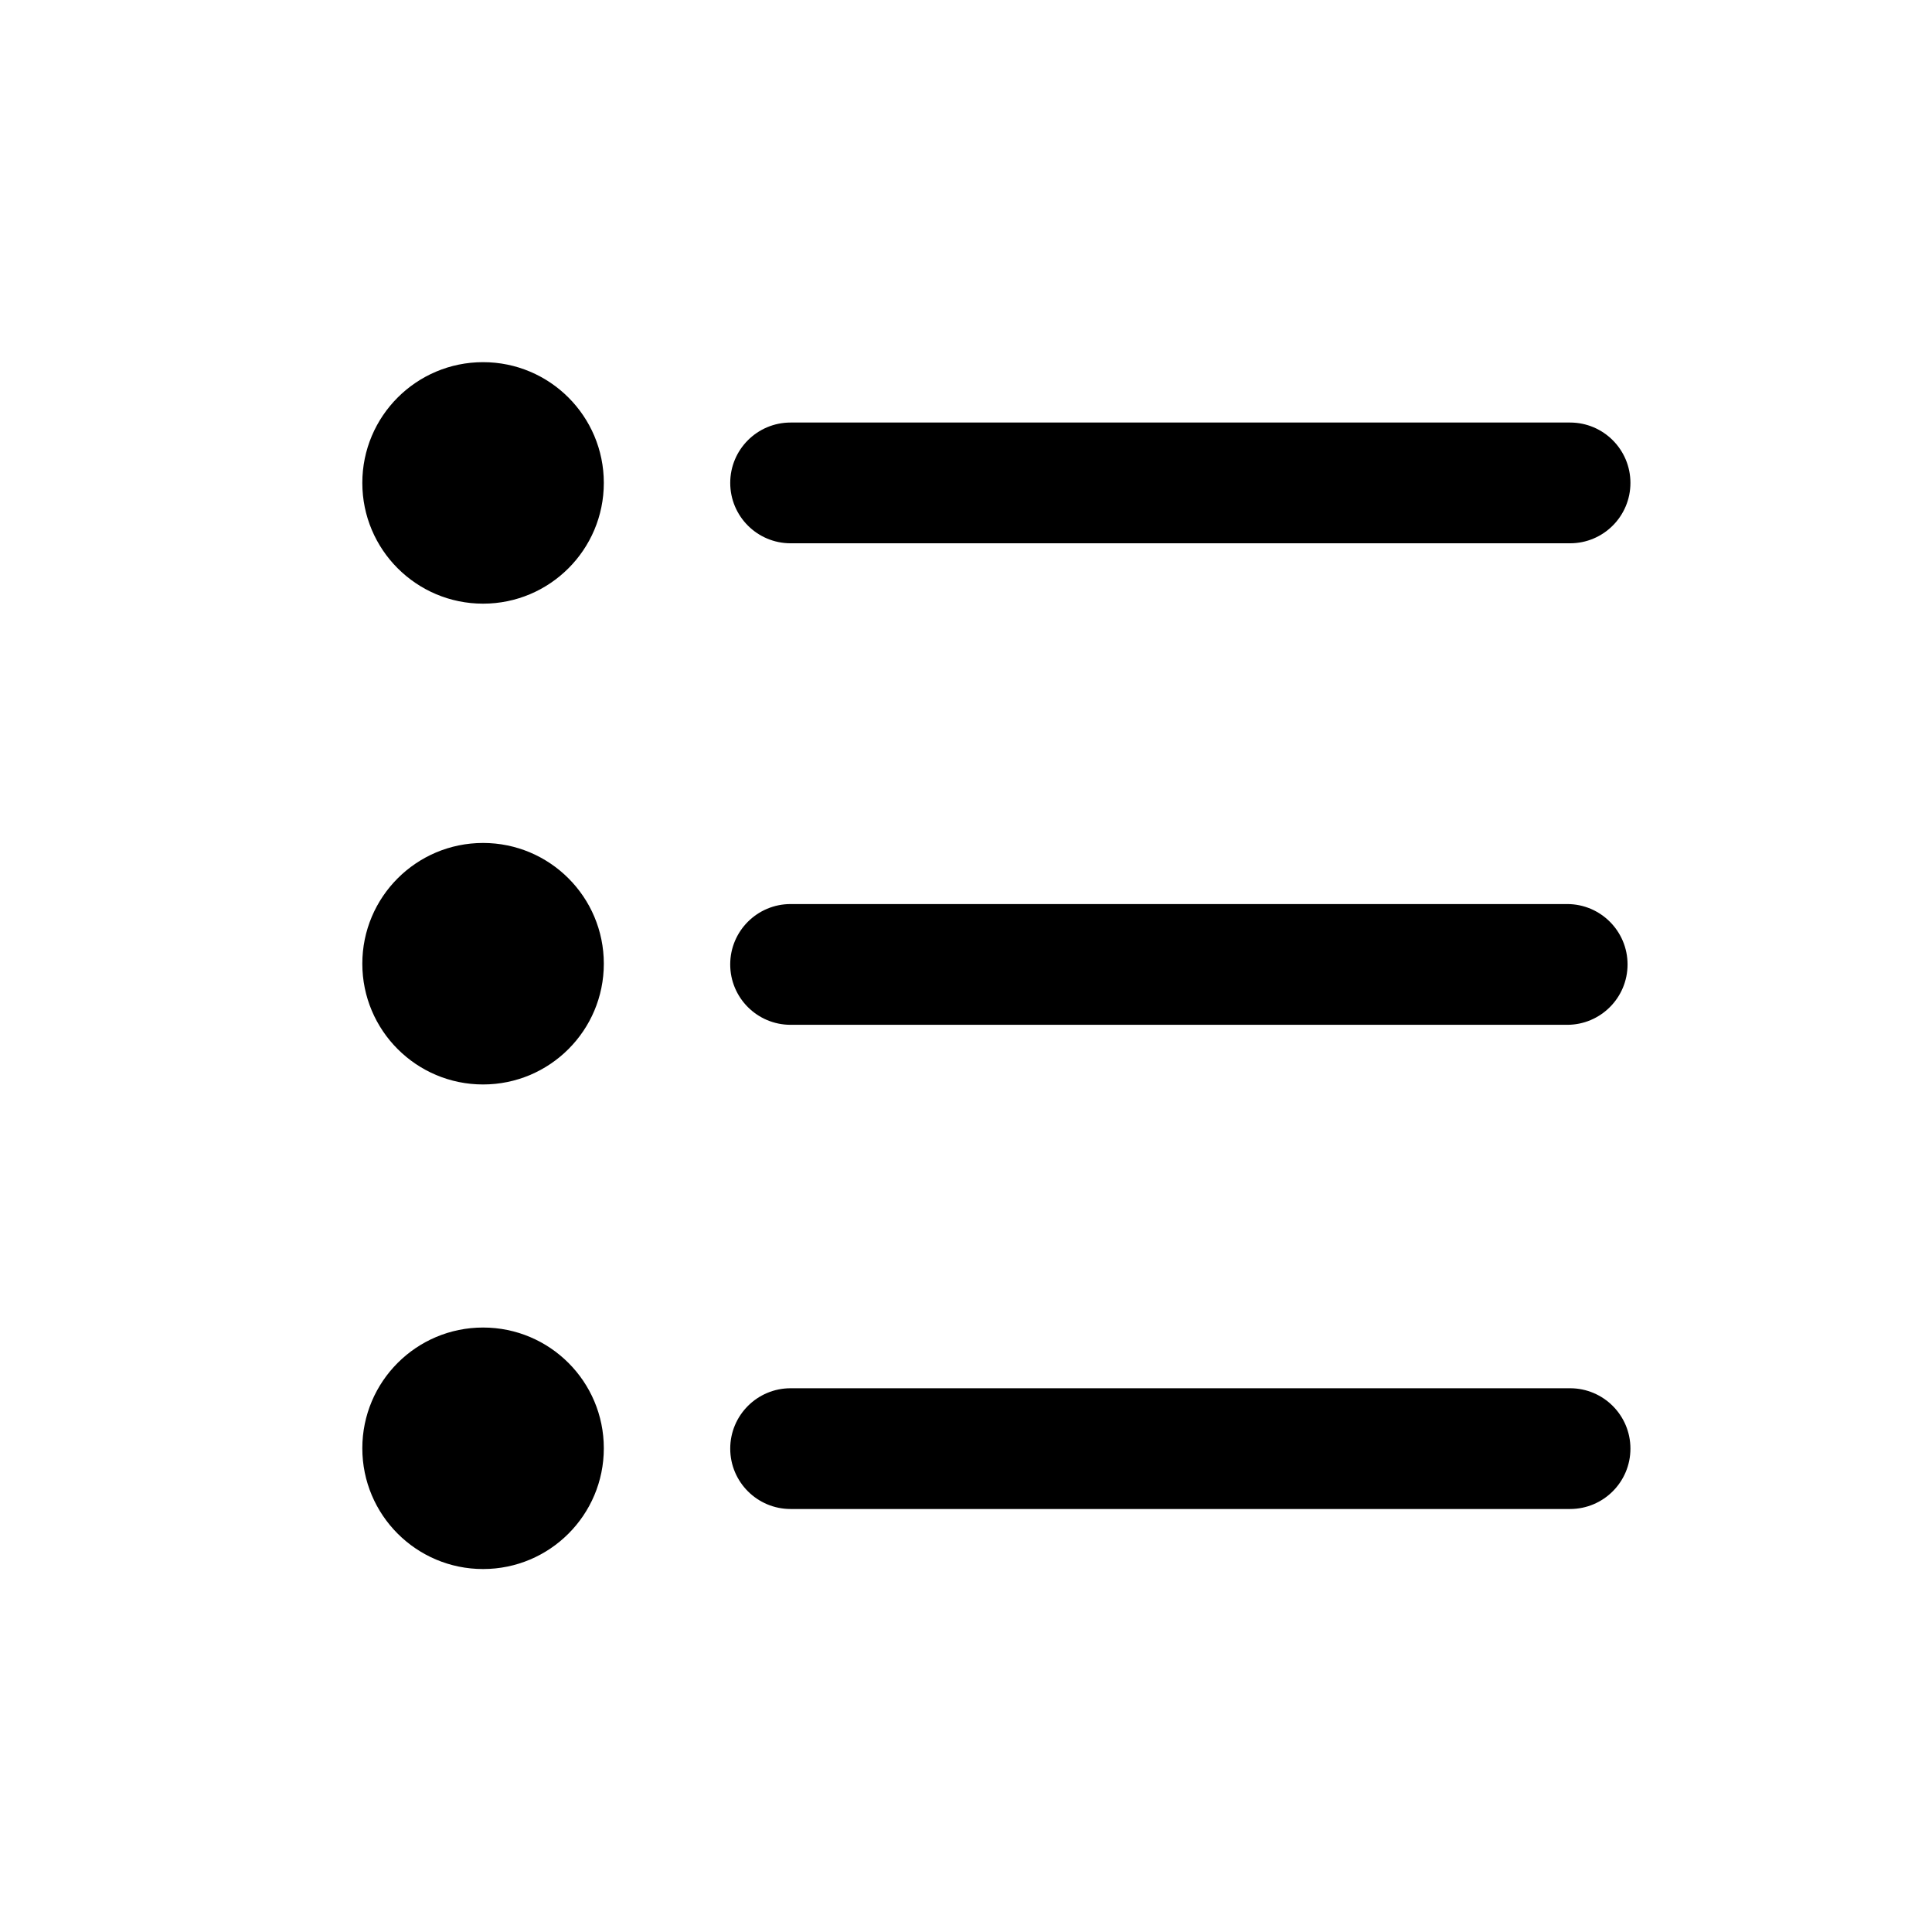
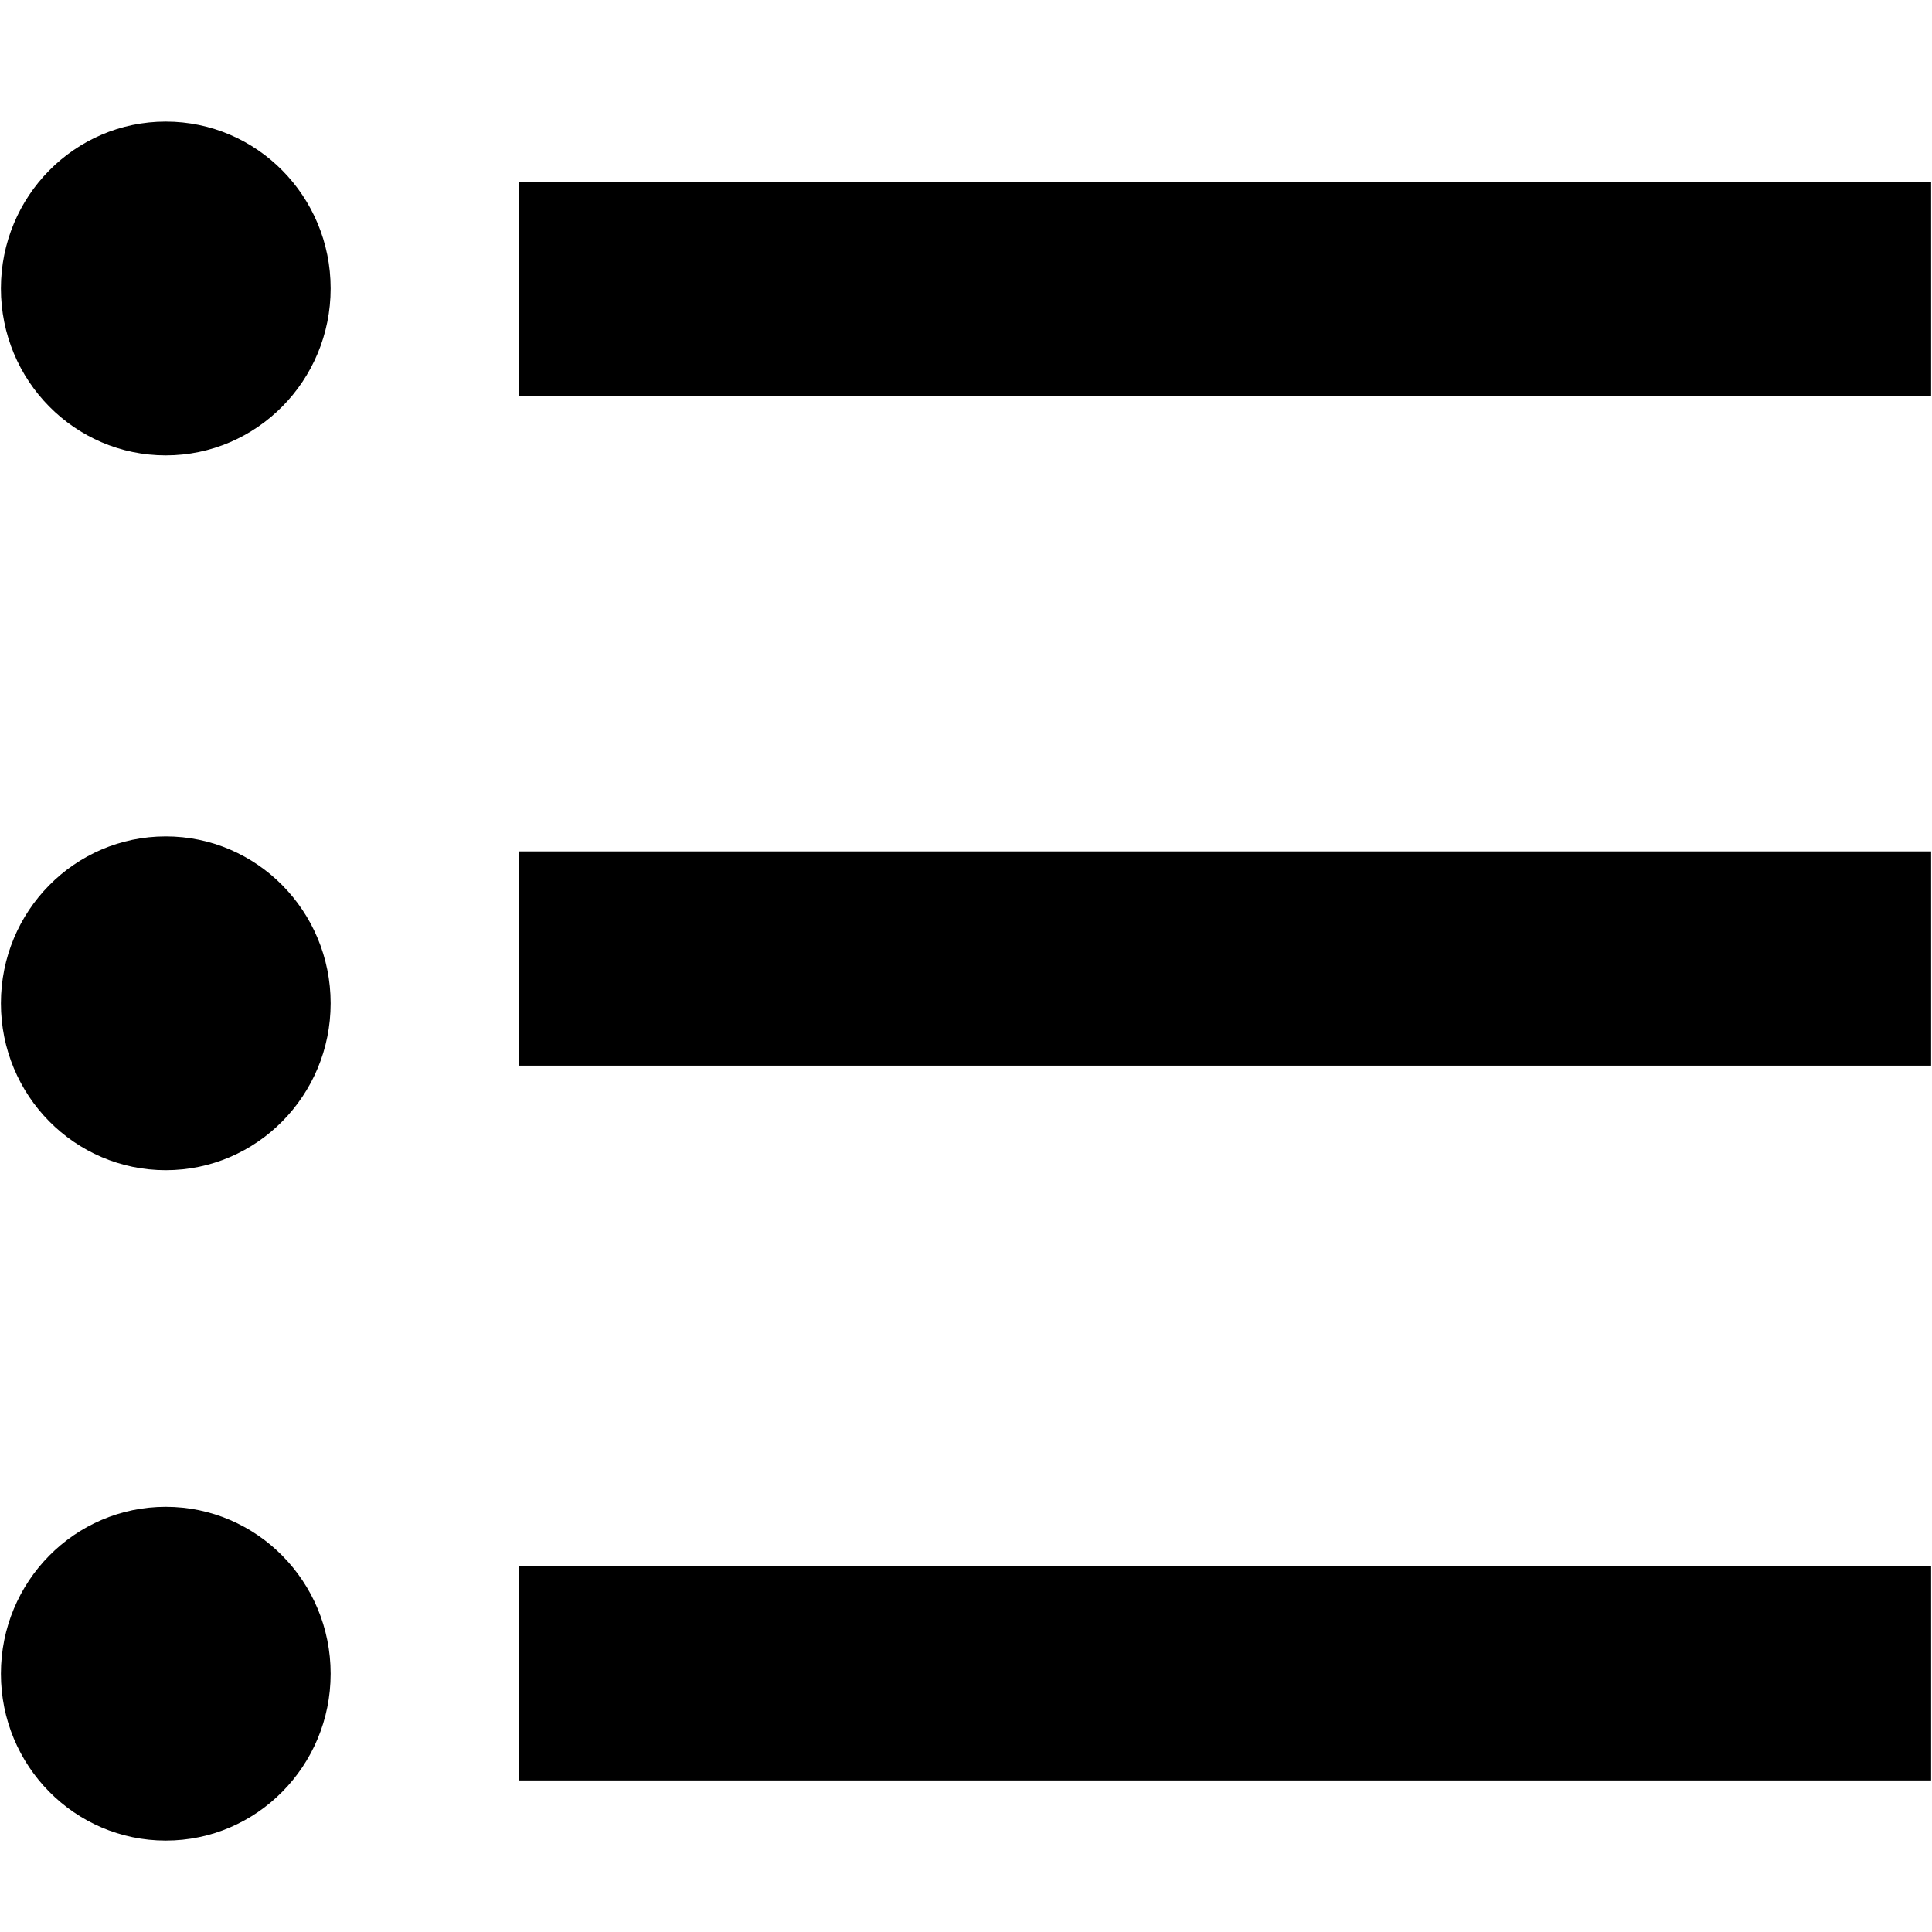
- <svg xmlns="http://www.w3.org/2000/svg" t="1704637989992" class="icon" viewBox="0 0 1024 1024" version="1.1" p-id="4194" width="200" height="200">
-   <path d="M419.037 287.953h413.124c17.673 0 32-14.327 32-32s-14.327-32-32-32H419.037c-17.673 0-32 14.327-32 32s14.327 32 32 32zM419.028 543.17h411.608c17.673 0 32-14.327 32-32s-14.327-32-32-32H419.028c-17.673 0-32 14.327-32 32s14.327 32 32 32zM832.161 735.802H419.037c-17.673 0-32 14.327-32 32s14.327 32 32 32h413.124c17.673 0 32-14.327 32-32s-14.327-32-32-32z" fill="currentColor" p-id="4195" />
-   <path d="M256.037 255.953m-64 0a64 64 0 1 0 128 0 64 64 0 1 0-128 0Z" fill="currentColor" p-id="4196" />
-   <path d="M256.037 510.787m-64 0a64 64 0 1 0 128 0 64 64 0 1 0-128 0Z" fill="currentColor" p-id="4197" />
-   <path d="M256.037 767.621m-64 0a64 64 0 1 0 128 0 64 64 0 1 0-128 0Z" fill="currentColor" p-id="4198" />
+ <svg xmlns="http://www.w3.org/2000/svg" t="1705822101717" class="icon" viewBox="0 0 1024 1024" version="1.1" p-id="6427" width="200" height="200">
+   <path d="M274.976 96.32h748.56v113.52H274.976V96.336z m0 354.96h748.56V564.8H274.976v-113.52z m0 378.88h748.56v113.504H274.976v-113.504zM0.48 152.896c0-48.848 39.12-88.448 87.376-88.448 48.256 0 87.392 39.6 87.392 88.448 0 48.848-39.136 88.464-87.392 88.464-48.256 0-87.376-39.616-87.376-88.464z m0 378.88c0-48.864 39.12-88.464 87.376-88.464 48.256 0 87.392 39.6 87.392 88.464 0 48.848-39.136 88.448-87.392 88.448-48.256 0-87.376-39.6-87.376-88.448z m0 355.328c0-48.848 39.12-88.464 87.376-88.464 48.256 0 87.392 39.616 87.392 88.464s-39.136 88.448-87.392 88.448c-48.256 0-87.376-39.6-87.376-88.448z" fill="currentColor" p-id="6428" />
</svg>
